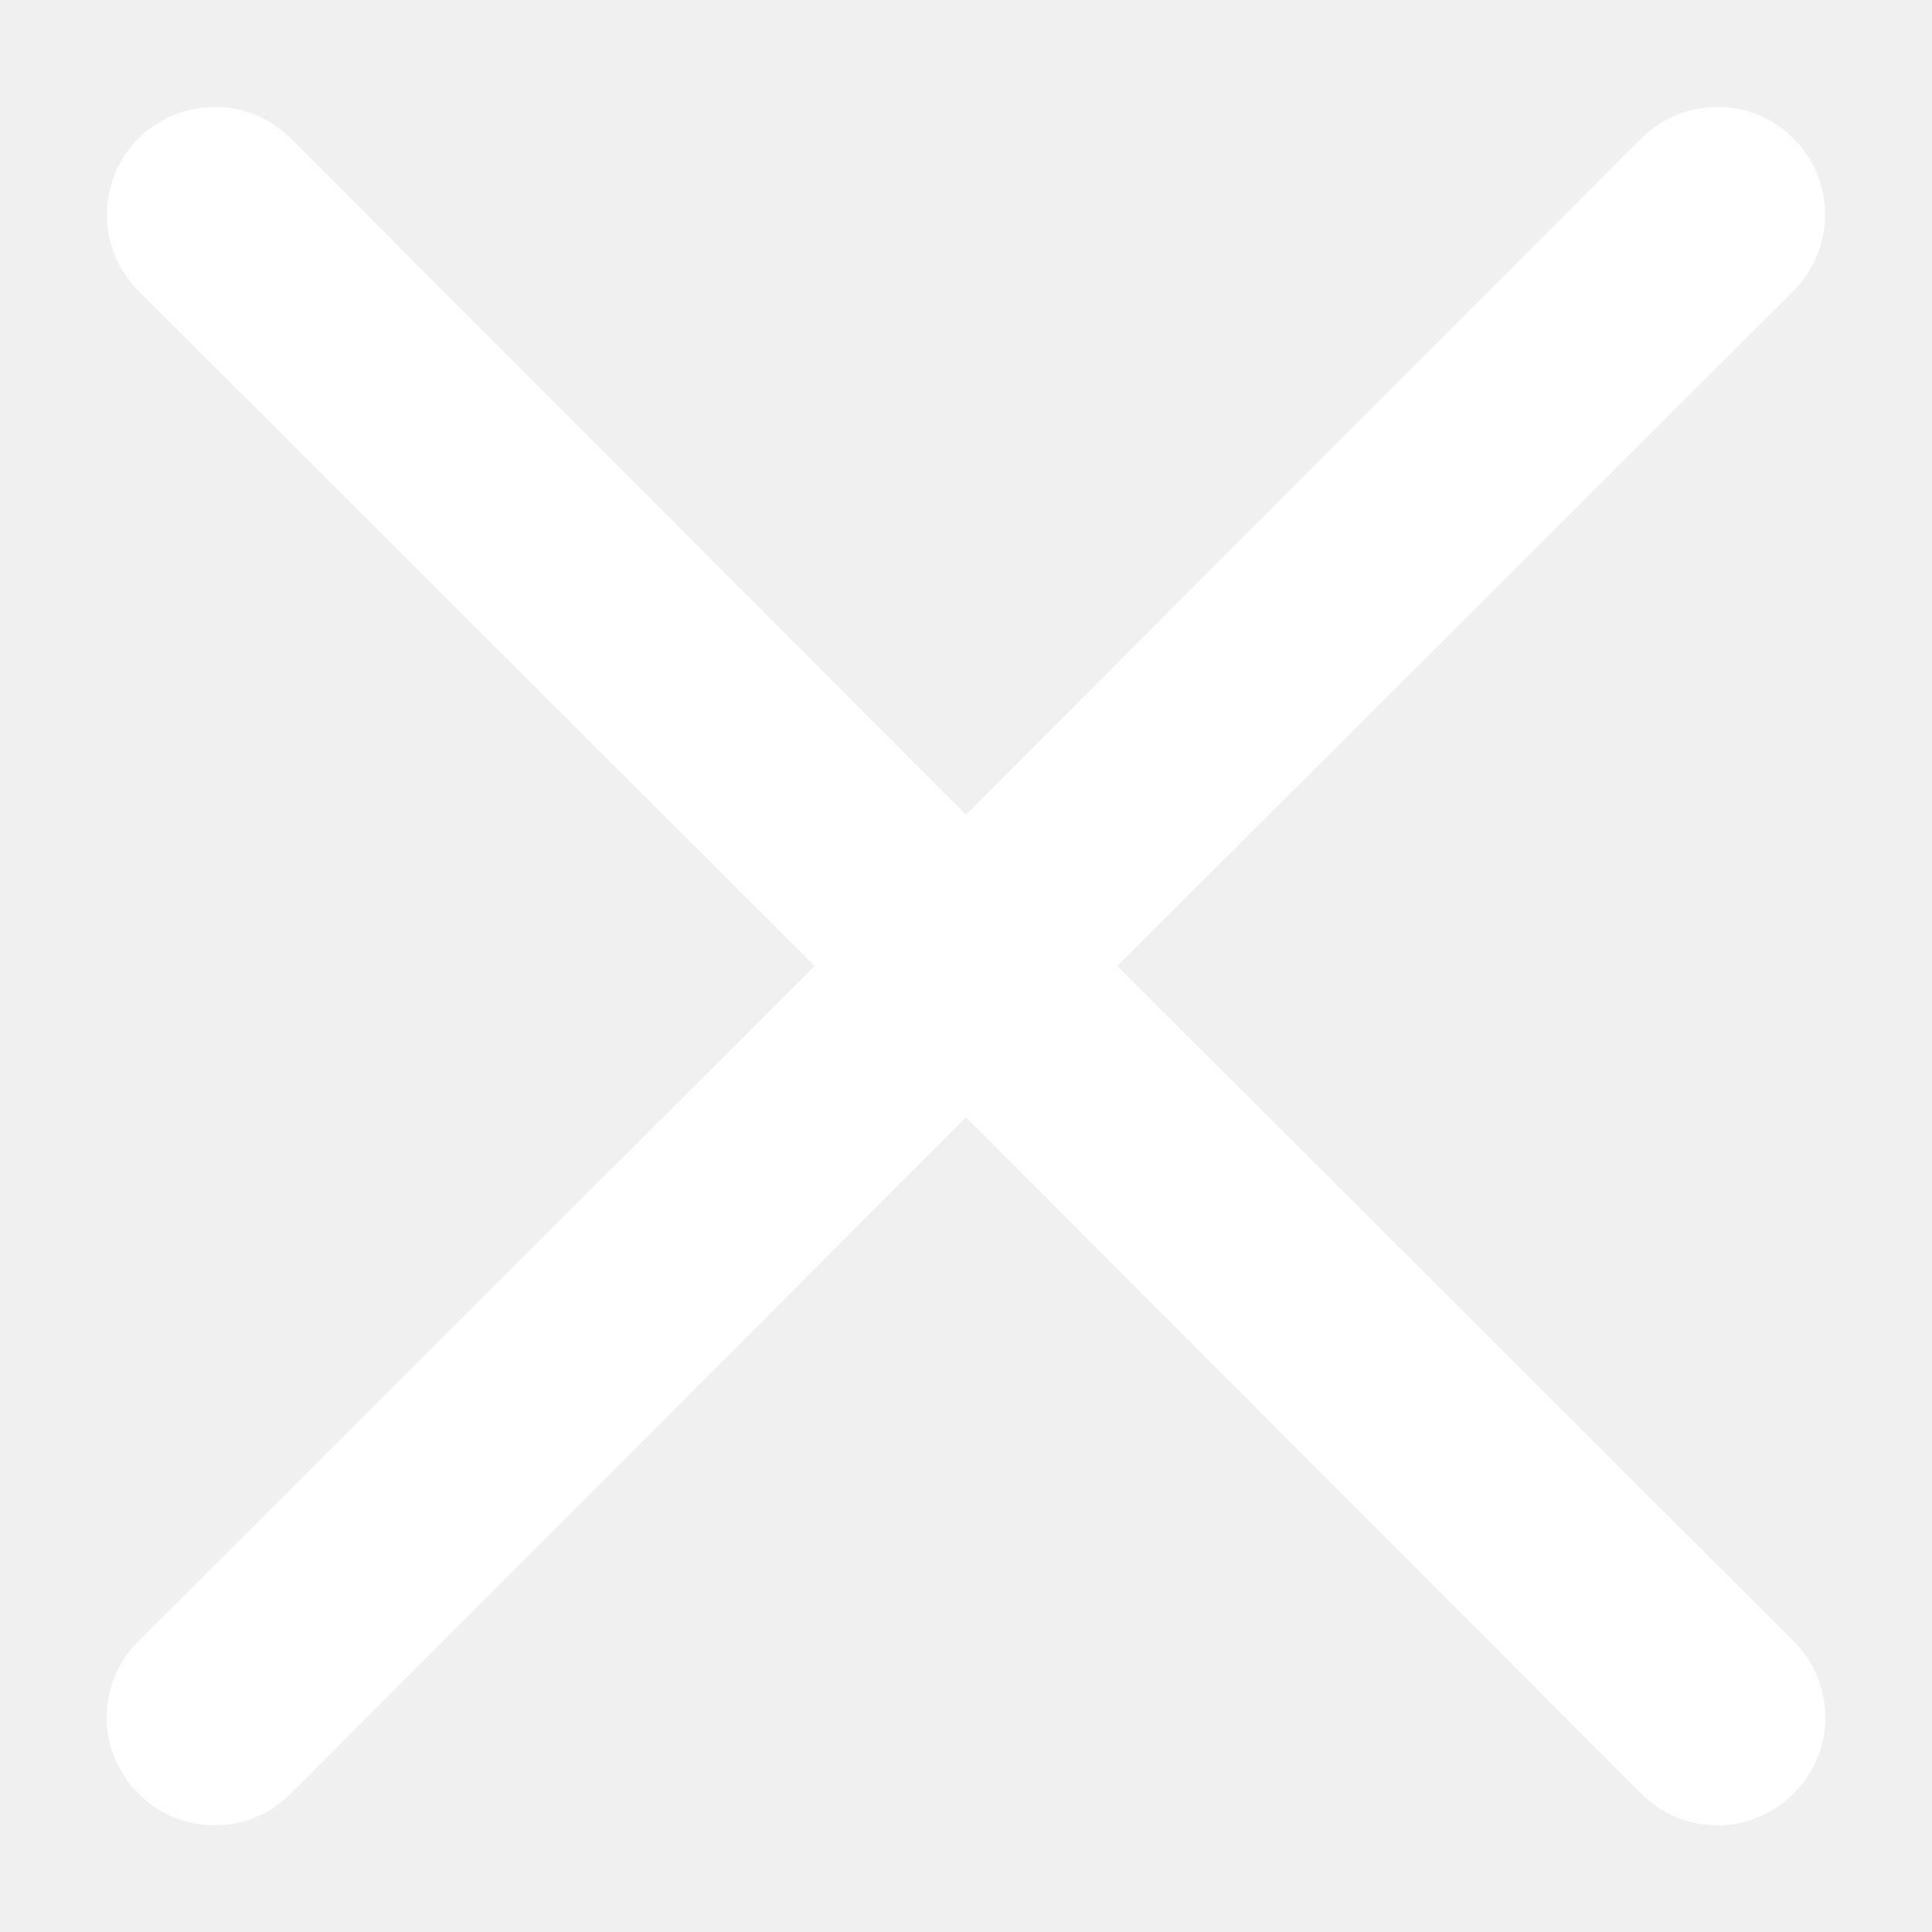
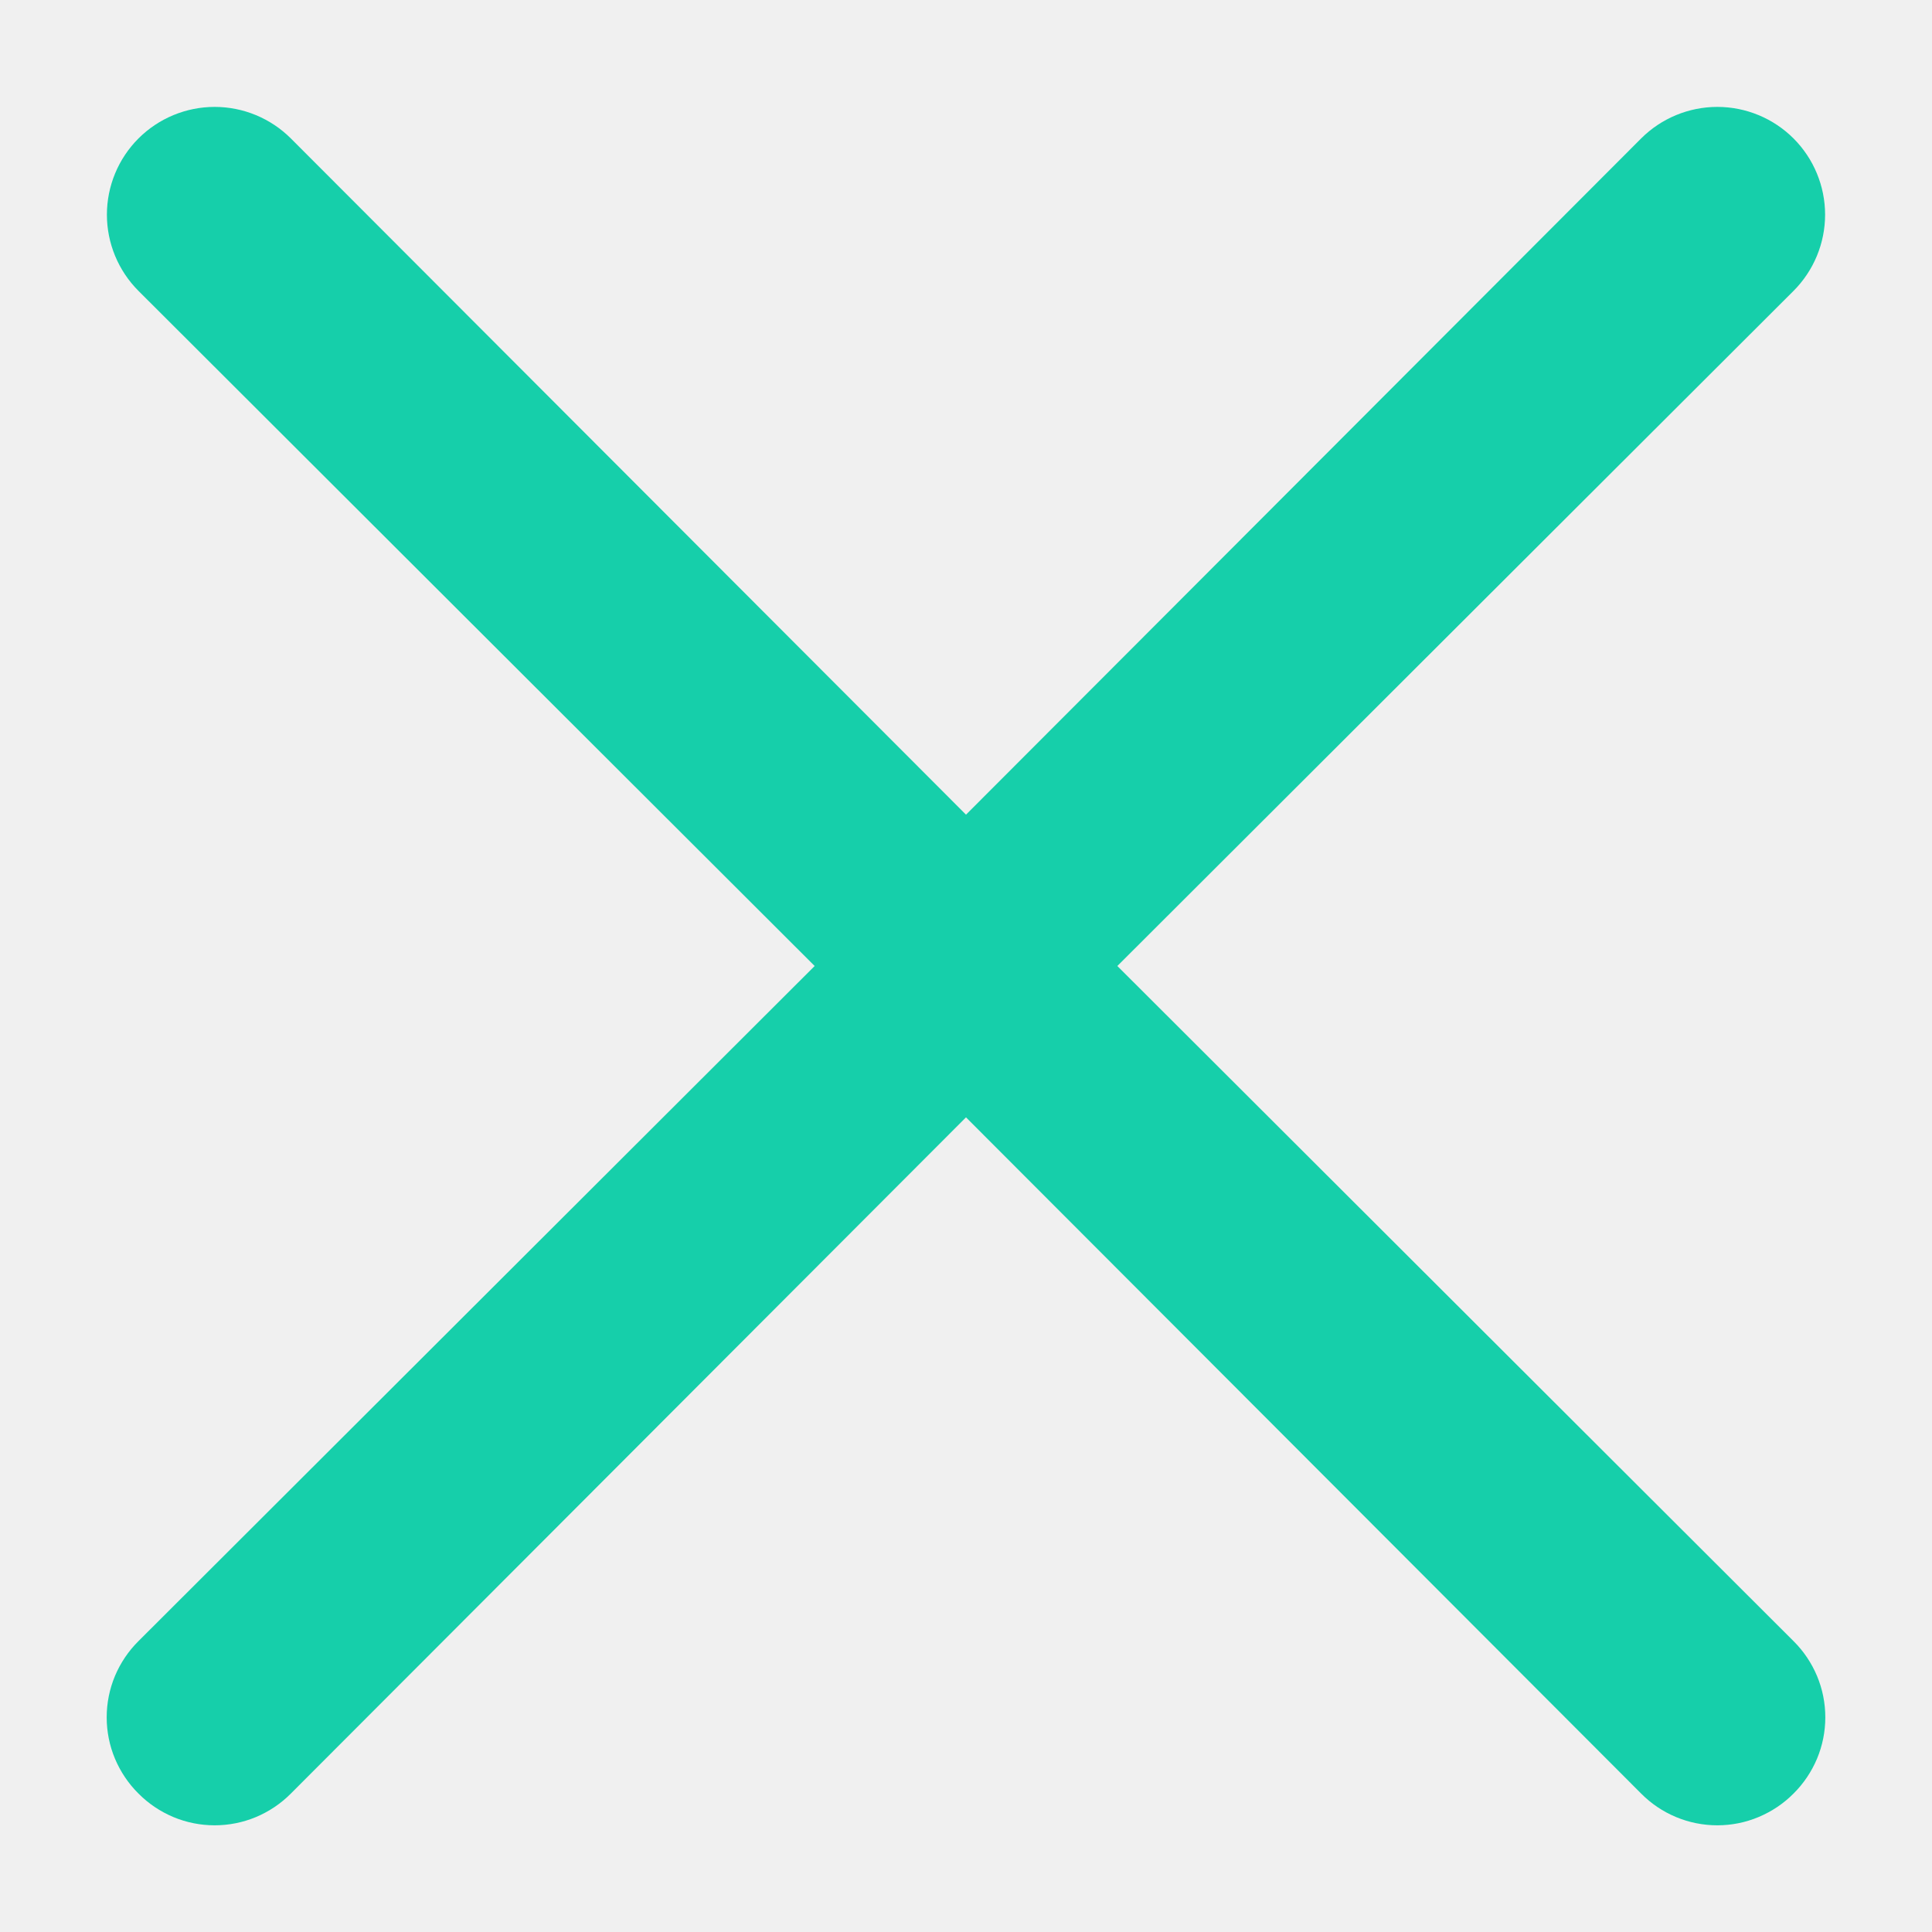
<svg xmlns="http://www.w3.org/2000/svg" width="18" height="18" viewBox="0 0 18 18" fill="#FFF">
-   <path d="M10.41 9L16.71 2.71C16.898 2.522 17.004 2.266 17.004 2C17.004 1.734 16.898 1.478 16.71 1.29C16.522 1.102 16.266 0.996 16 0.996C15.734 0.996 15.478 1.102 15.29 1.29L9 7.59L2.71 1.29C2.522 1.102 2.266 0.996 2 0.996C1.734 0.996 1.478 1.102 1.29 1.29C1.102 1.478 0.996 1.734 0.996 2C0.996 2.266 1.102 2.522 1.29 2.71L7.59 9L1.29 15.29C1.196 15.383 1.122 15.494 1.071 15.615C1.02 15.737 0.994 15.868 0.994 16C0.994 16.132 1.02 16.263 1.071 16.385C1.122 16.506 1.196 16.617 1.29 16.71C1.383 16.804 1.494 16.878 1.615 16.929C1.737 16.98 1.868 17.006 2 17.006C2.132 17.006 2.263 16.98 2.385 16.929C2.506 16.878 2.617 16.804 2.71 16.71L9 10.41L15.29 16.71C15.383 16.804 15.493 16.878 15.615 16.929C15.737 16.98 15.868 17.006 16 17.006C16.132 17.006 16.263 16.98 16.384 16.929C16.506 16.878 16.617 16.804 16.71 16.71C16.804 16.617 16.878 16.506 16.929 16.385C16.98 16.263 17.006 16.132 17.006 16C17.006 15.868 16.98 15.737 16.929 15.615C16.878 15.494 16.804 15.383 16.71 15.29L10.41 9Z" fill="#FFFFFF" />
+   <path d="M10.41 9L16.71 2.71C16.898 2.522 17.004 2.266 17.004 2C17.004 1.734 16.898 1.478 16.71 1.29C16.522 1.102 16.266 0.996 16 0.996C15.734 0.996 15.478 1.102 15.29 1.29L9 7.59L2.71 1.29C2.522 1.102 2.266 0.996 2 0.996C1.734 0.996 1.478 1.102 1.29 1.29C1.102 1.478 0.996 1.734 0.996 2C0.996 2.266 1.102 2.522 1.29 2.71L7.59 9L1.29 15.29C1.196 15.383 1.122 15.494 1.071 15.615C1.02 15.737 0.994 15.868 0.994 16C0.994 16.132 1.02 16.263 1.071 16.385C1.122 16.506 1.196 16.617 1.29 16.71C1.383 16.804 1.494 16.878 1.615 16.929C1.737 16.98 1.868 17.006 2 17.006C2.132 17.006 2.263 16.98 2.385 16.929C2.506 16.878 2.617 16.804 2.71 16.71L9 10.41L15.29 16.71C15.383 16.804 15.493 16.878 15.615 16.929C15.737 16.98 15.868 17.006 16 17.006C16.132 17.006 16.263 16.98 16.384 16.929C16.506 16.878 16.617 16.804 16.71 16.71C16.804 16.617 16.878 16.506 16.929 16.385C16.98 16.263 17.006 16.132 17.006 16C17.006 15.868 16.98 15.737 16.929 15.615C16.878 15.494 16.804 15.383 16.71 15.29L10.41 9Z" fill="#16cfaa" />
</svg>
